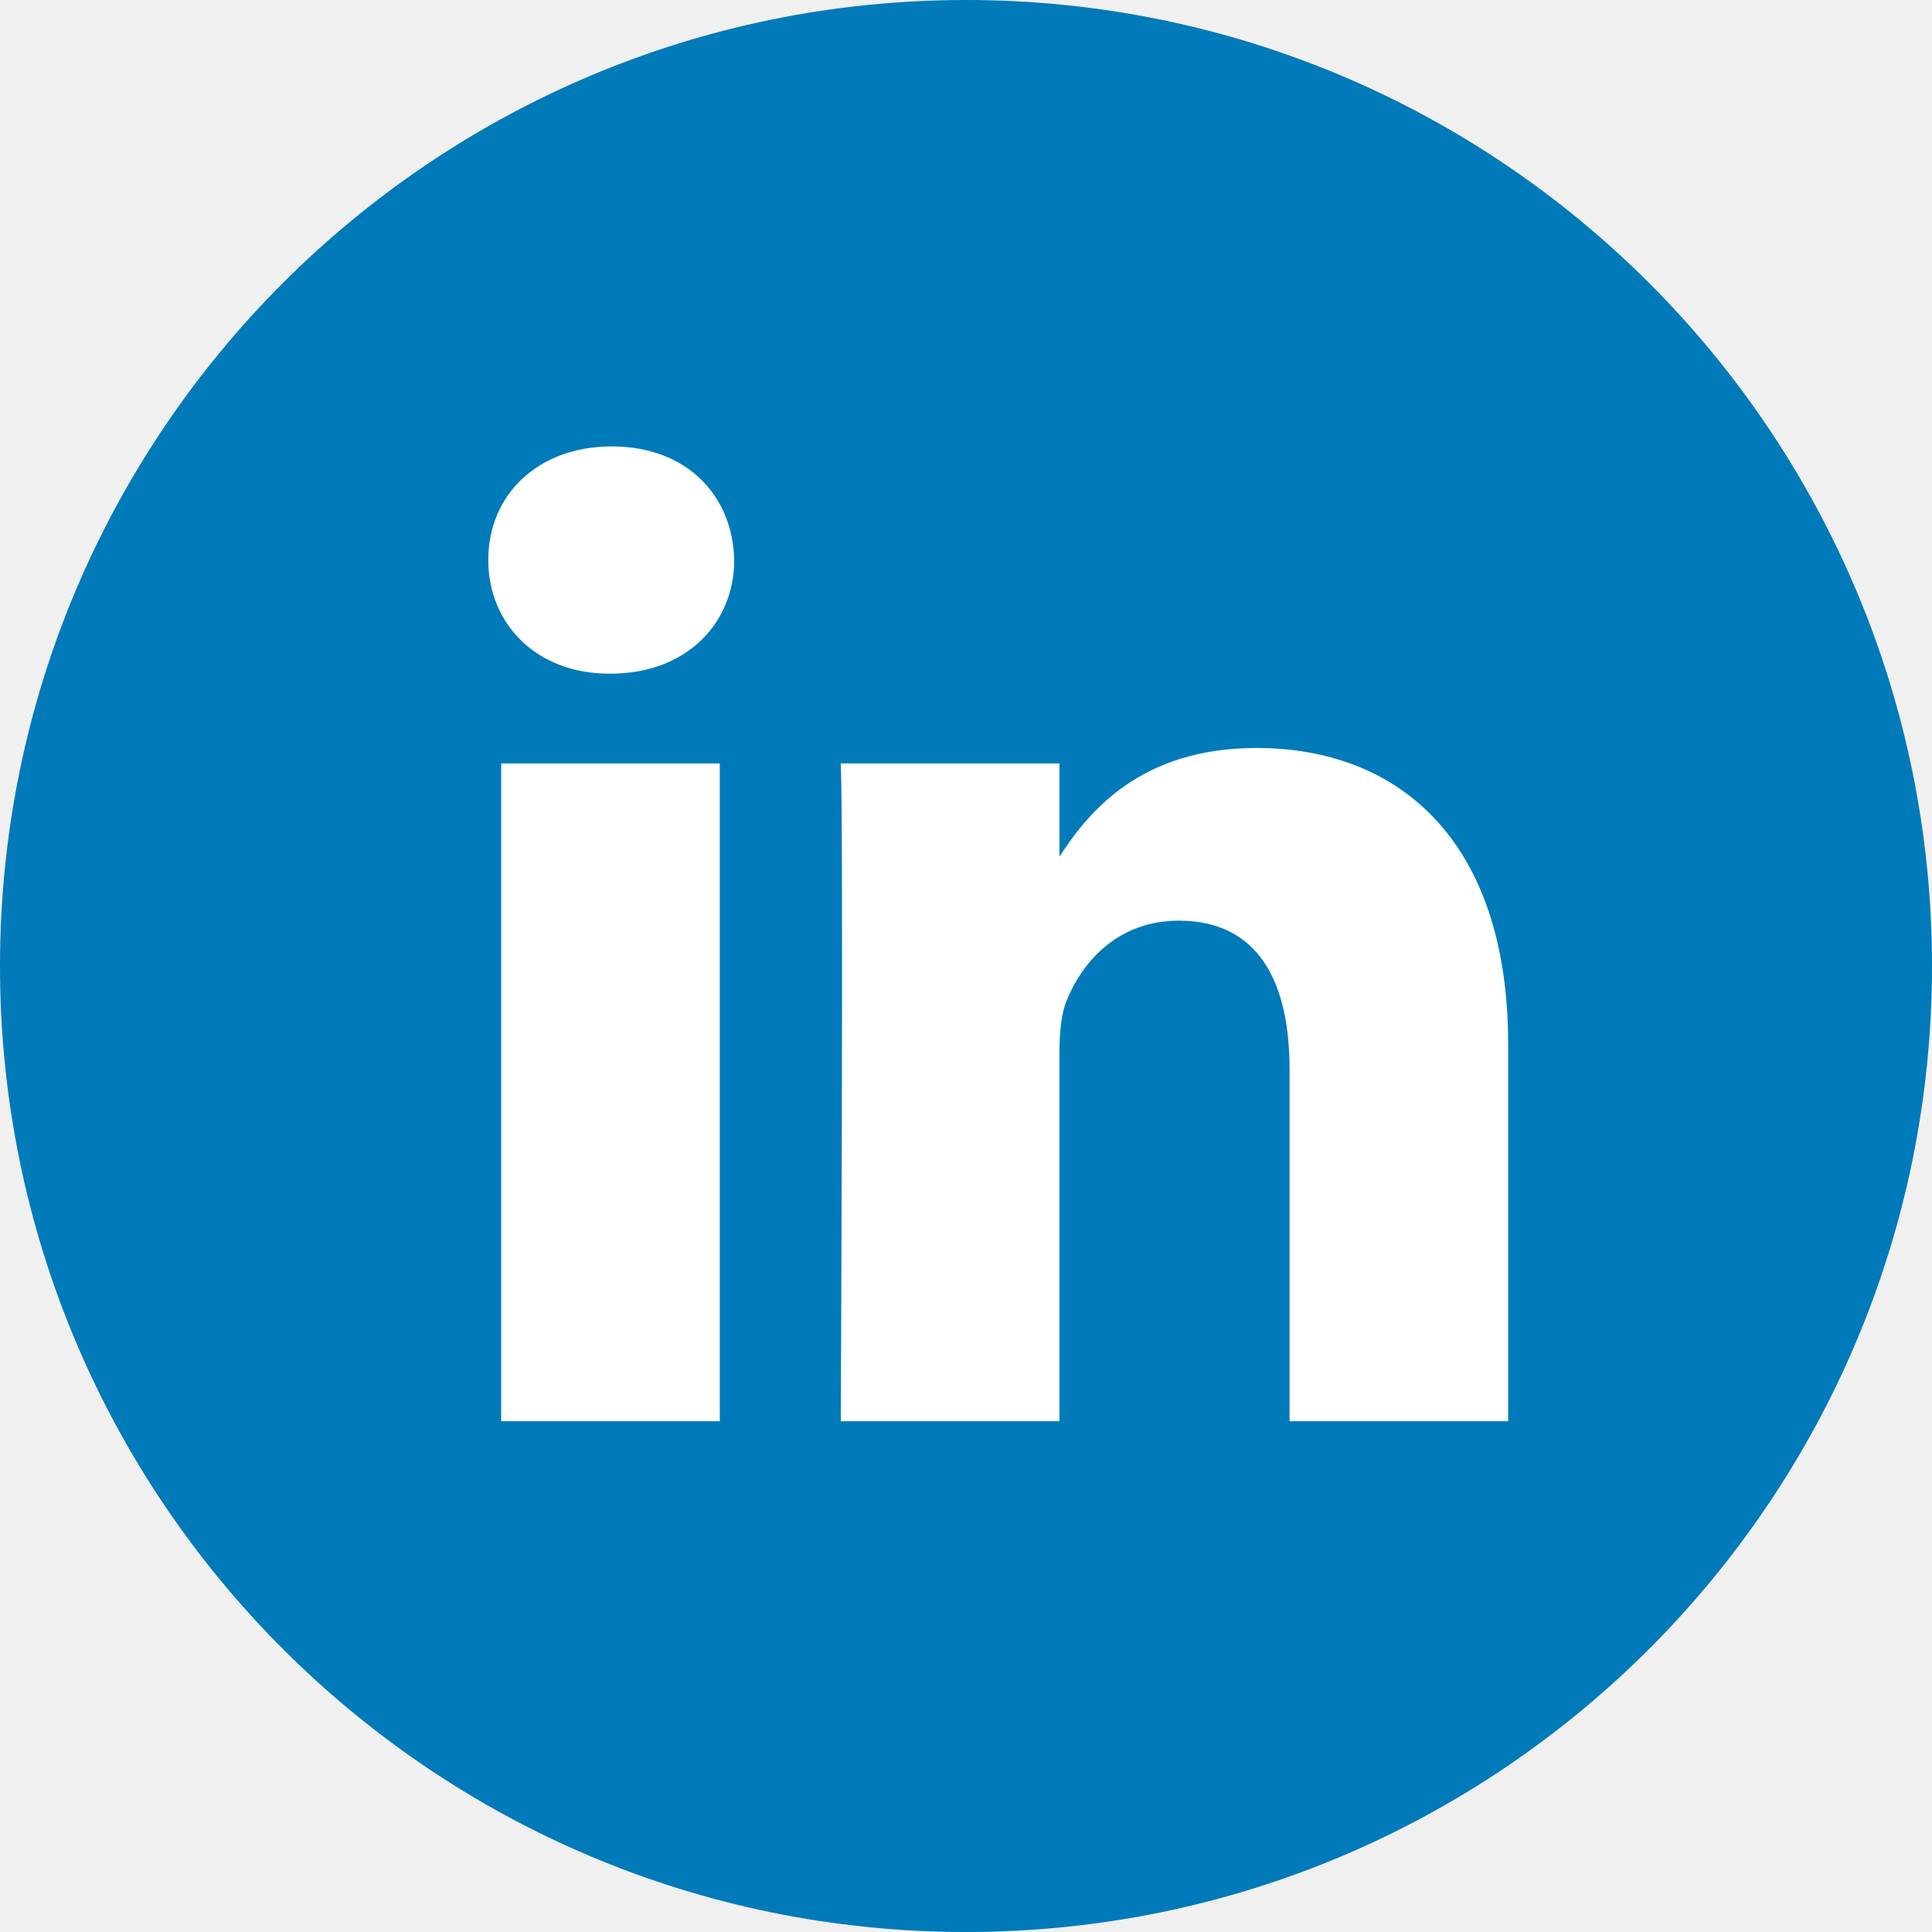
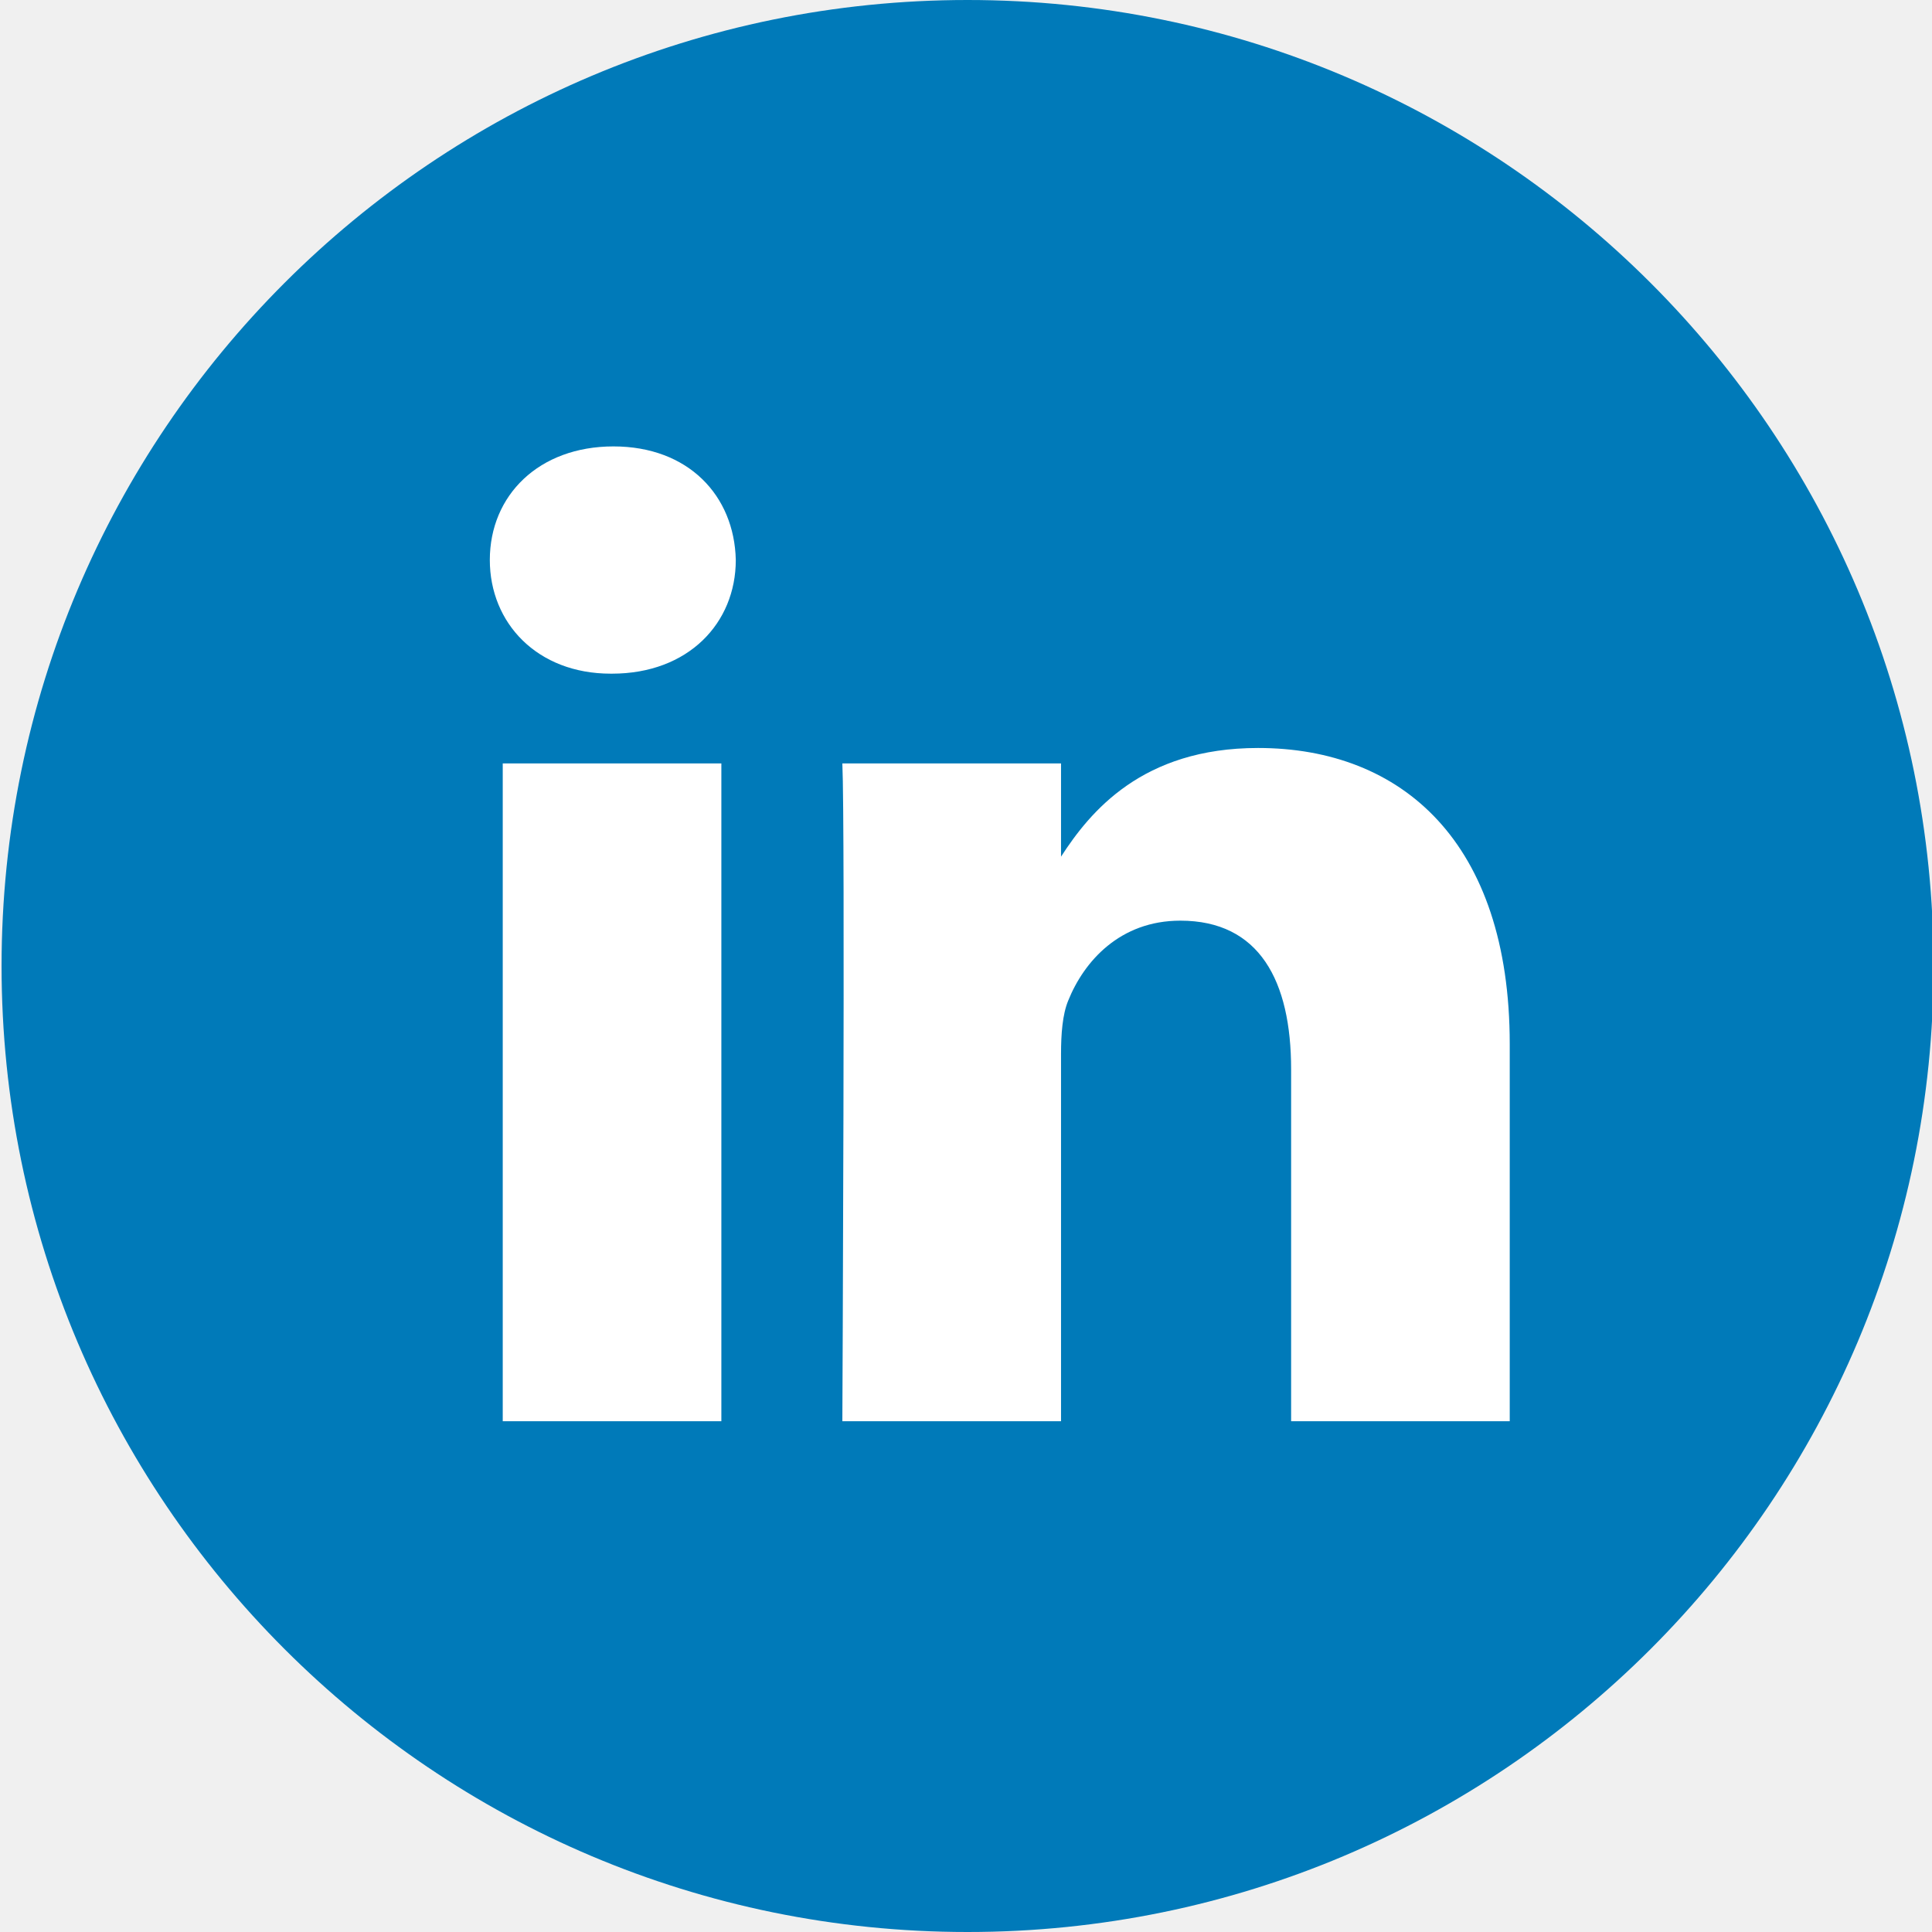
<svg xmlns="http://www.w3.org/2000/svg" width="100%" height="100%" viewBox="0 0 32 32" version="1.1" xml:space="preserve" style="fill-rule:evenodd;clip-rule:evenodd;stroke-linejoin:round;stroke-miterlimit:2;">
  <g id="linkedin-circle">
-     <rect x="5.887" y="6.116" width="20.188" height="19.849" style="fill:#fff;" />
-     <path d="M24.98,23.54L24.98,17.293C24.98,13.947 23.193,12.389 20.811,12.389C18.889,12.389 18.028,13.447 17.548,14.189L17.548,12.645L13.926,12.645C13.974,13.668 13.926,23.54 13.926,23.54L17.548,23.54L17.548,17.455C17.548,17.131 17.571,16.805 17.667,16.573C17.929,15.922 18.524,15.249 19.524,15.249C20.835,15.249 21.359,16.247 21.359,17.711L21.359,23.54L24.98,23.54ZM10.111,11.158C11.374,11.158 12.161,10.321 12.161,9.275C12.137,8.207 11.374,7.394 10.135,7.394C8.897,7.394 8.087,8.206 8.087,9.275C8.087,10.321 8.873,11.158 10.089,11.158L10.111,11.158ZM16,32C7.164,32 -0,24.836 -0,16C-0,7.163 7.164,0 16,0C24.836,0 32,7.163 32,16C32,24.836 24.836,32 16,32ZM11.922,23.54L11.922,12.645L8.301,12.645L8.301,23.54L11.922,23.54Z" style="fill:#007ab9;" />
+     <rect x="5.913" y="6.116" width="20.188" height="19.849" style="fill:#fff;" />
+     <path d="M25.006,23.54L25.006,17.293C25.006,13.947 23.219,12.389 20.837,12.389C18.915,12.389 18.054,13.447 17.574,14.189L17.574,12.645L13.952,12.645C14,13.668 13.952,23.54 13.952,23.54L17.574,23.54L17.574,17.455C17.574,17.131 17.597,16.805 17.693,16.573C17.955,15.922 18.55,15.249 19.55,15.249C20.861,15.249 21.385,16.247 21.385,17.711L21.385,23.54L25.006,23.54ZM10.137,11.158C11.4,11.158 12.187,10.321 12.187,9.275C12.163,8.207 11.4,7.394 10.161,7.394C8.923,7.394 8.113,8.206 8.113,9.275C8.113,10.321 8.899,11.158 10.115,11.158L10.137,11.158ZM16.026,32C7.19,32 0.026,24.836 0.026,16C0.026,7.163 7.19,0 16.026,0C24.862,0 32.026,7.163 32.026,16C32.026,24.836 24.862,32 16.026,32ZM11.948,23.54L11.948,12.645L8.327,12.645L8.327,23.54L11.948,23.54Z" style="fill:#007ab9;" />
  </g>
</svg>
